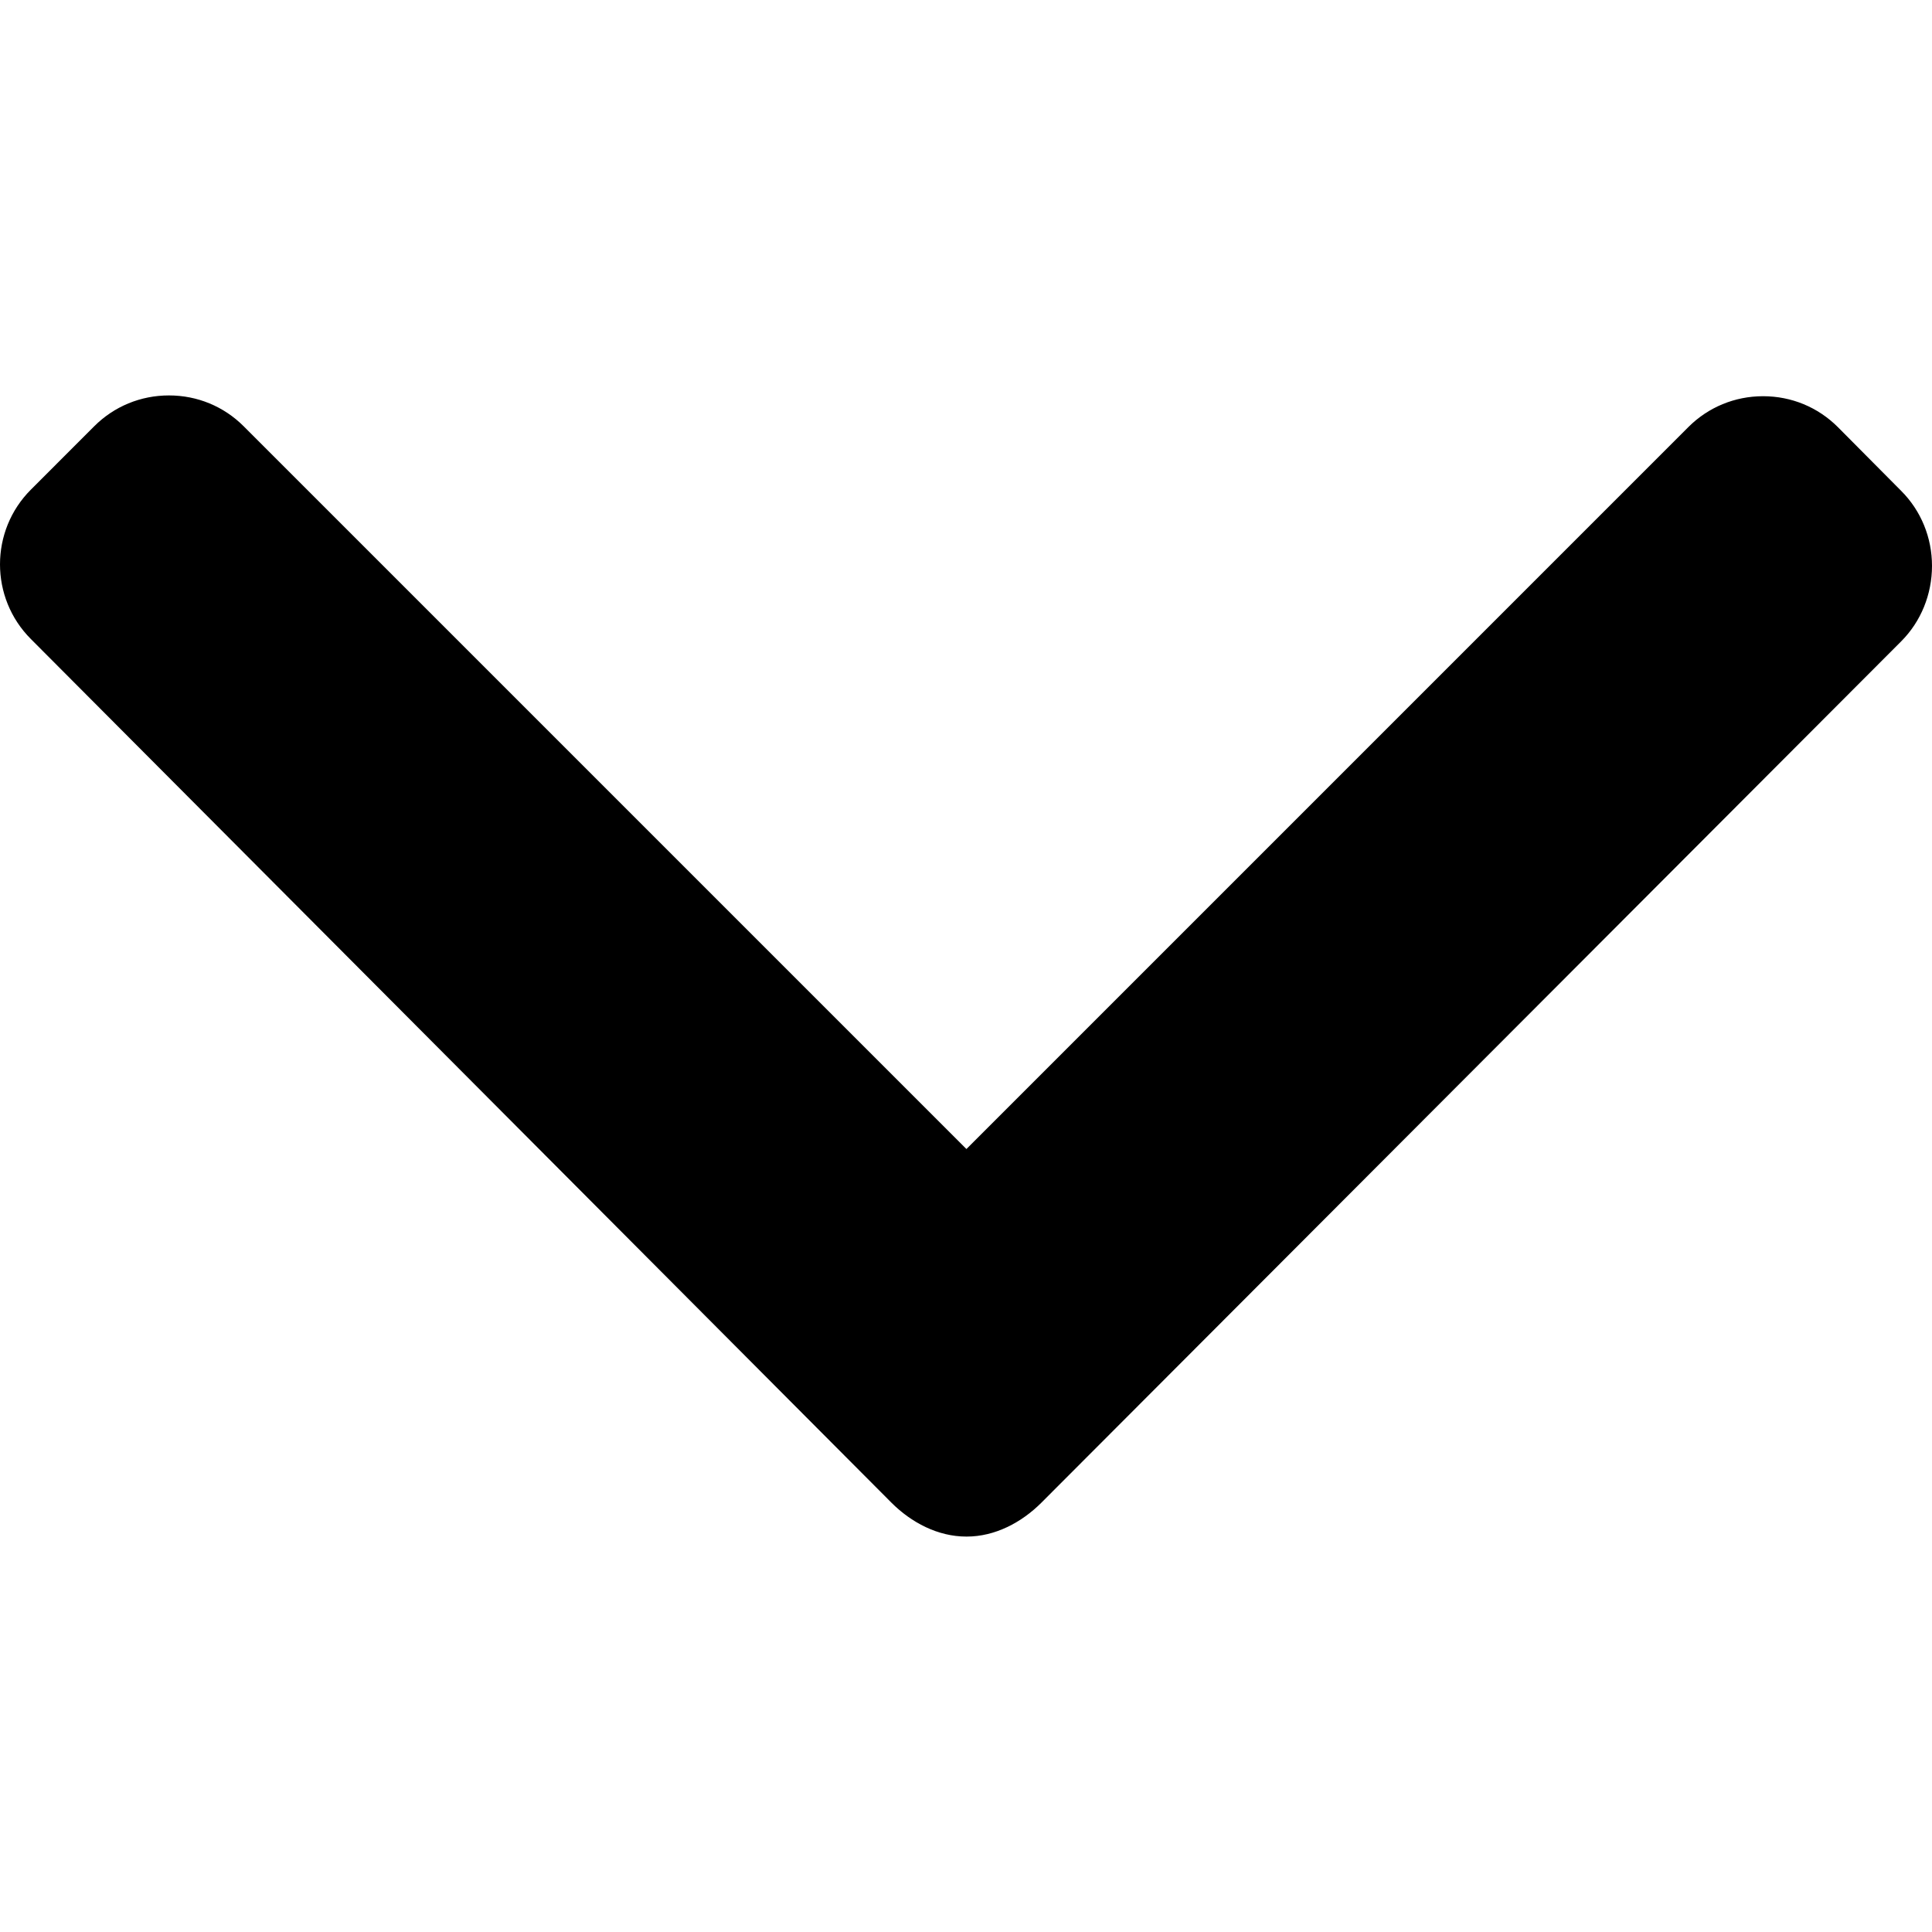
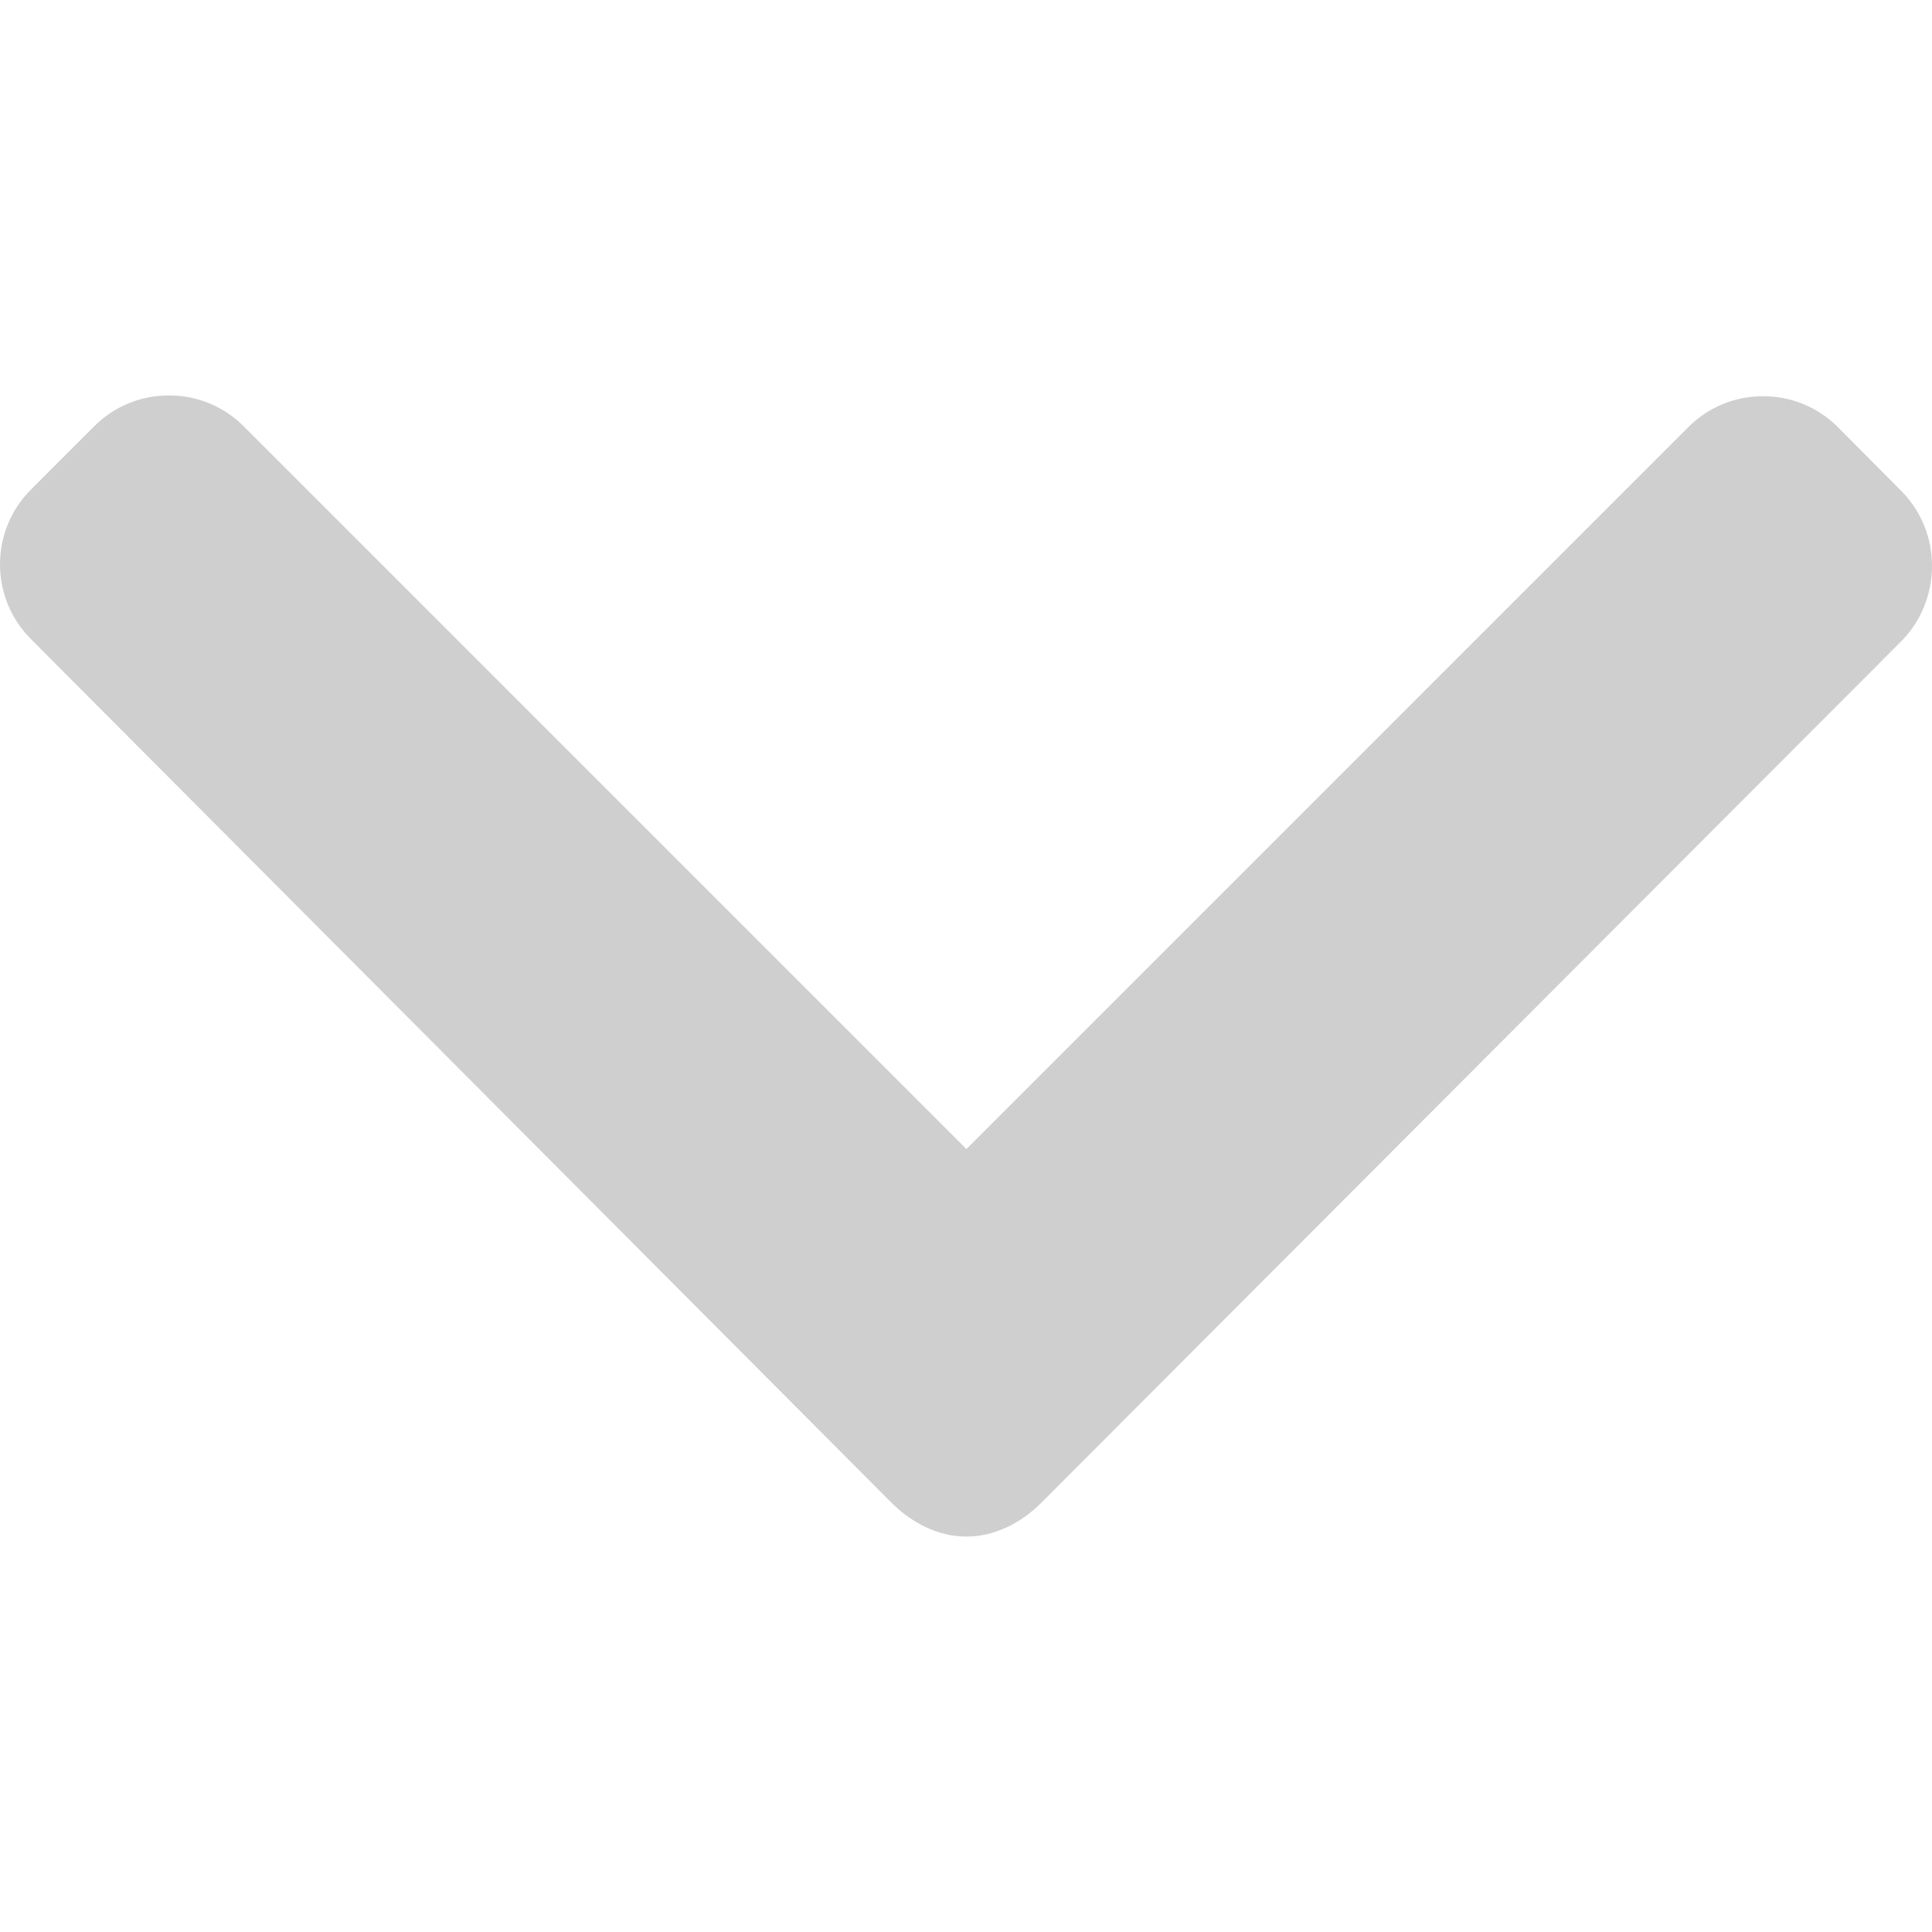
- <svg xmlns="http://www.w3.org/2000/svg" version="1.1" id="Layer_1" x="0px" y="0px" viewBox="0 0 491.996 491.996" style="enable-background:new 0 0 491.996 491.996;" xml:space="preserve">
+ <svg xmlns="http://www.w3.org/2000/svg" version="1.1" id="Layer_1" fill="#cfcfcf" x="0px" y="0px" viewBox="0 0 491.996 491.996" style="enable-background:new 0 0 491.996 491.996;" xml:space="preserve">
  <g>
    <g>
      <path d="M484.132,124.986l-16.116-16.228c-5.072-5.068-11.82-7.86-19.032-7.86c-7.208,0-13.964,2.792-19.036,7.86l-183.84,183.848    L62.056,108.554c-5.064-5.068-11.82-7.856-19.028-7.856s-13.968,2.788-19.036,7.856l-16.12,16.128    c-10.496,10.488-10.496,27.572,0,38.06l219.136,219.924c5.064,5.064,11.812,8.632,19.084,8.632h0.084    c7.212,0,13.96-3.572,19.024-8.632l218.932-219.328c5.072-5.064,7.856-12.016,7.864-19.224    C491.996,136.902,489.204,130.046,484.132,124.986z" />
    </g>
  </g>
  <g>
</g>
  <g>
</g>
  <g>
</g>
  <g>
</g>
  <g>
</g>
  <g>
</g>
  <g>
</g>
  <g>
</g>
  <g>
</g>
  <g>
</g>
  <g>
</g>
  <g>
</g>
  <g>
</g>
  <g>
</g>
  <g>
</g>
</svg>
